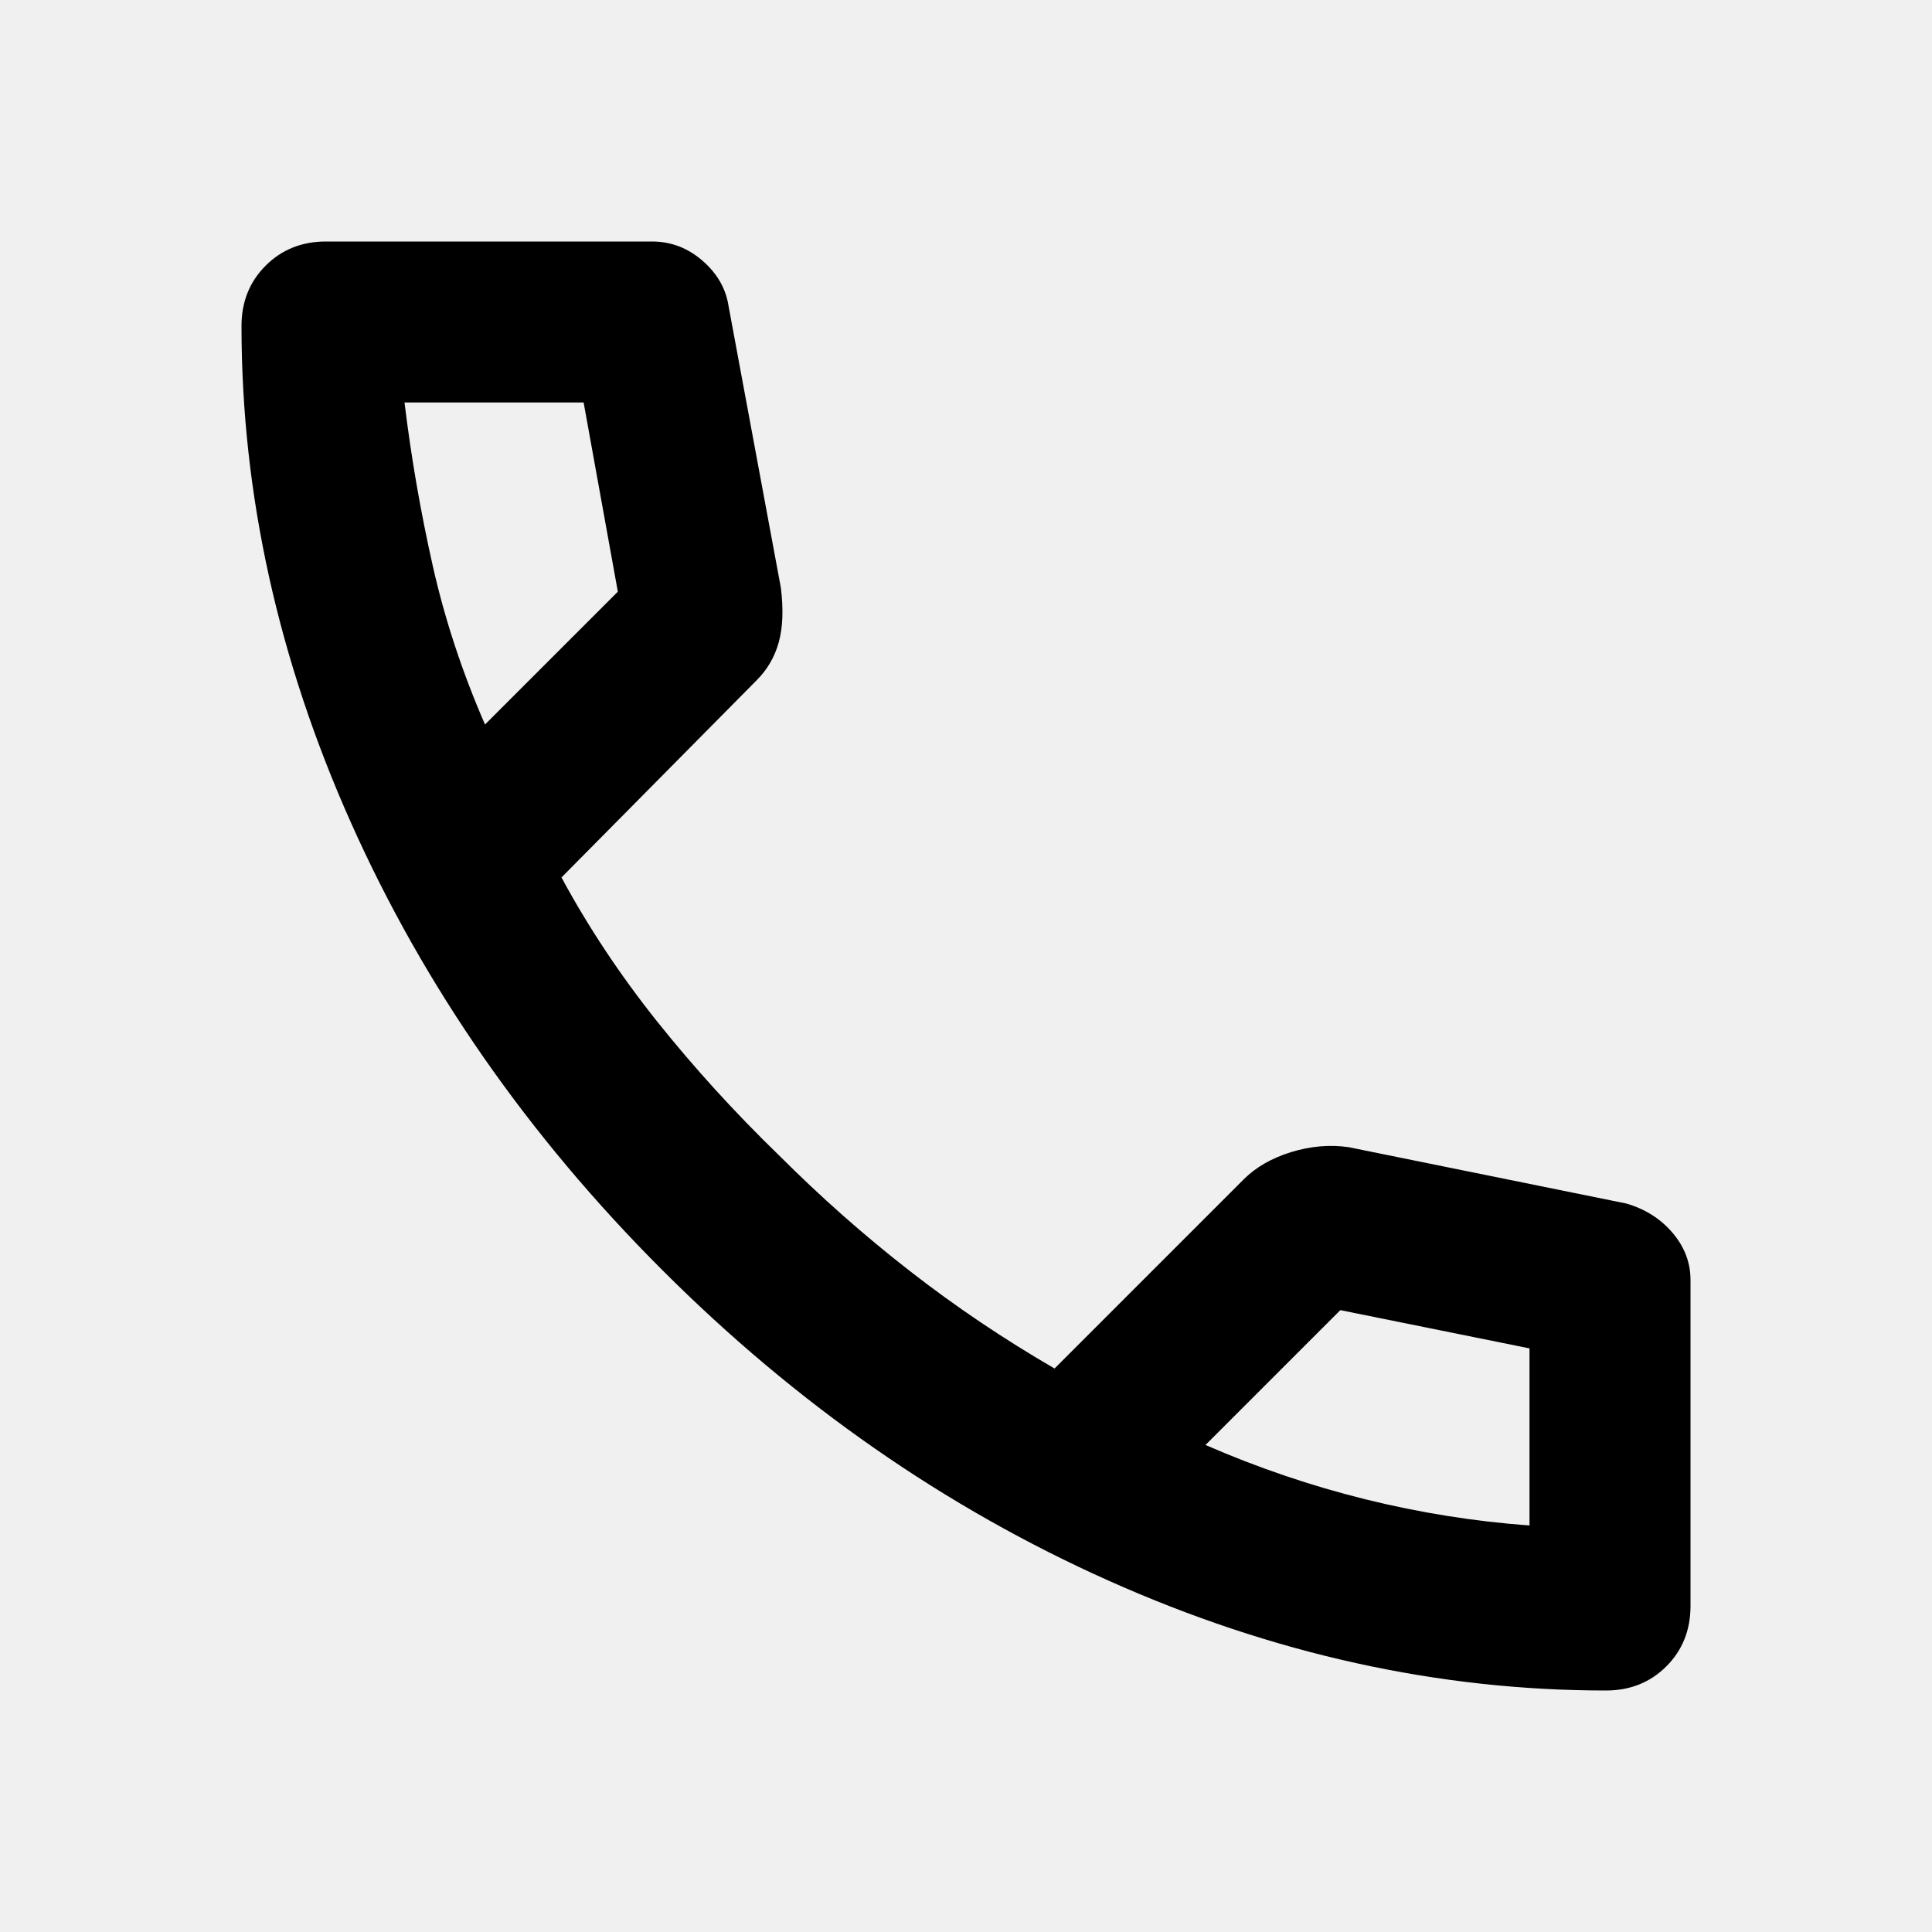
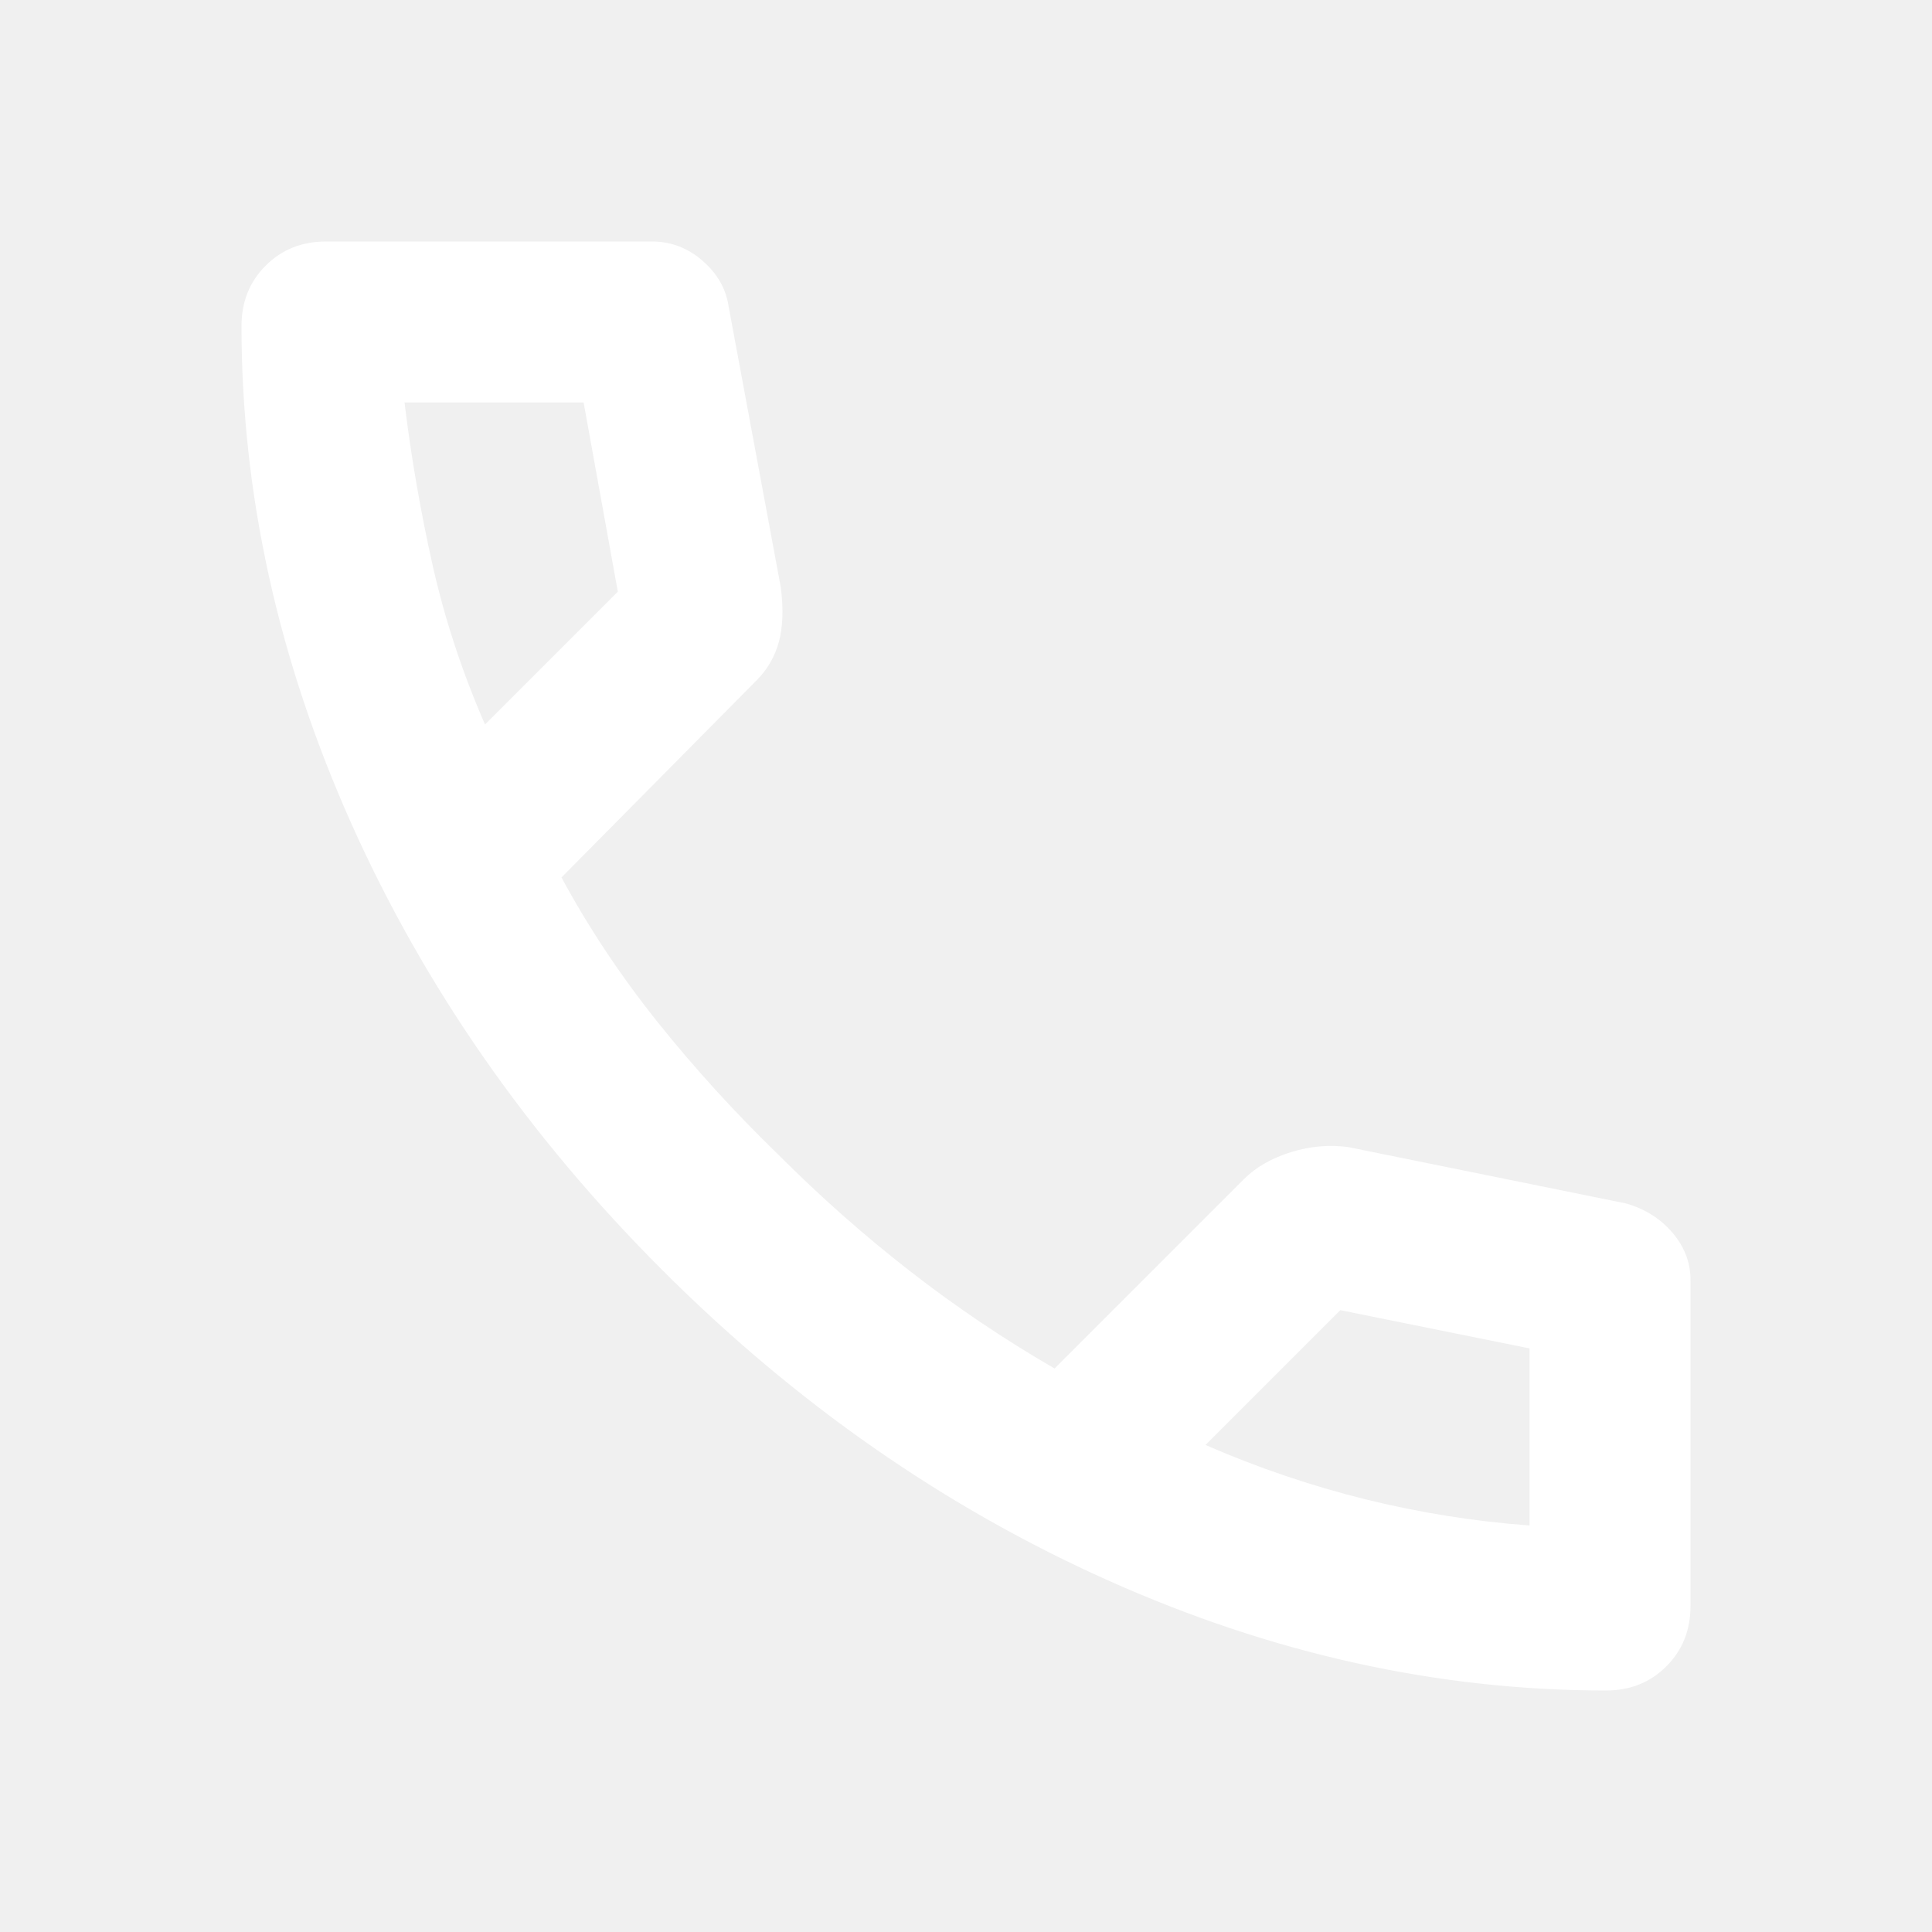
<svg xmlns="http://www.w3.org/2000/svg" width="24" height="24" viewBox="0 0 24 24" fill="none">
-   <path d="M19.95 21C17.867 21 15.808 20.546 13.775 19.637C11.742 18.729 9.892 17.442 8.225 15.775C6.558 14.108 5.271 12.258 4.362 10.225C3.454 8.192 3 6.133 3 4.05C3 3.75 3.1 3.5 3.3 3.3C3.5 3.1 3.75 3 4.05 3H8.1C8.333 3 8.542 3.079 8.725 3.237C8.908 3.396 9.017 3.583 9.05 3.8L9.7 7.3C9.733 7.567 9.725 7.792 9.675 7.975C9.625 8.158 9.533 8.317 9.4 8.45L6.975 10.9C7.308 11.517 7.704 12.113 8.162 12.688C8.621 13.262 9.125 13.817 9.675 14.35C10.192 14.867 10.733 15.346 11.3 15.787C11.867 16.229 12.467 16.633 13.1 17L15.45 14.65C15.6 14.5 15.796 14.387 16.038 14.312C16.279 14.238 16.517 14.217 16.75 14.25L20.2 14.95C20.433 15.017 20.625 15.137 20.775 15.312C20.925 15.488 21 15.683 21 15.9V19.95C21 20.25 20.9 20.5 20.7 20.7C20.5 20.9 20.25 21 19.95 21ZM6.025 9L7.675 7.35L7.25 5H5.025C5.108 5.683 5.225 6.358 5.375 7.025C5.525 7.692 5.742 8.35 6.025 9ZM14.975 17.95C15.625 18.233 16.288 18.458 16.962 18.625C17.637 18.792 18.317 18.9 19 18.95V16.75L16.65 16.275L14.975 17.95Z" fill="black" />
+   <path d="M19.95 21C17.867 21 15.808 20.546 13.775 19.637C11.742 18.729 9.892 17.442 8.225 15.775C6.558 14.108 5.271 12.258 4.362 10.225C3.454 8.192 3 6.133 3 4.05C3 3.75 3.1 3.5 3.3 3.3C3.5 3.1 3.75 3 4.05 3H8.1C8.333 3 8.542 3.079 8.725 3.237C8.908 3.396 9.017 3.583 9.05 3.8L9.7 7.3C9.733 7.567 9.725 7.792 9.675 7.975C9.625 8.158 9.533 8.317 9.4 8.45L6.975 10.9C7.308 11.517 7.704 12.113 8.162 12.688C8.621 13.262 9.125 13.817 9.675 14.35C10.192 14.867 10.733 15.346 11.3 15.787C11.867 16.229 12.467 16.633 13.1 17L15.45 14.65C15.6 14.5 15.796 14.387 16.038 14.312C16.279 14.238 16.517 14.217 16.75 14.25L20.2 14.95C20.433 15.017 20.625 15.137 20.775 15.312C20.925 15.488 21 15.683 21 15.9V19.95C21 20.25 20.9 20.5 20.7 20.7C20.5 20.9 20.25 21 19.95 21ZM6.025 9L7.675 7.35L7.25 5H5.025C5.108 5.683 5.225 6.358 5.375 7.025C5.525 7.692 5.742 8.35 6.025 9ZM14.975 17.95C15.625 18.233 16.288 18.458 16.962 18.625C17.637 18.792 18.317 18.9 19 18.95V16.75L16.65 16.275L14.975 17.95Z" fill="white" />
</svg>
